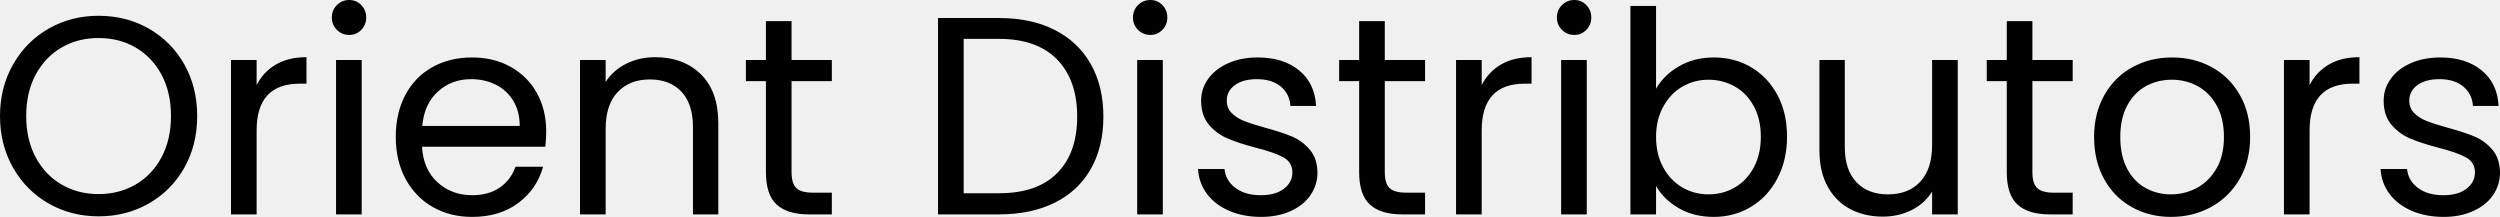
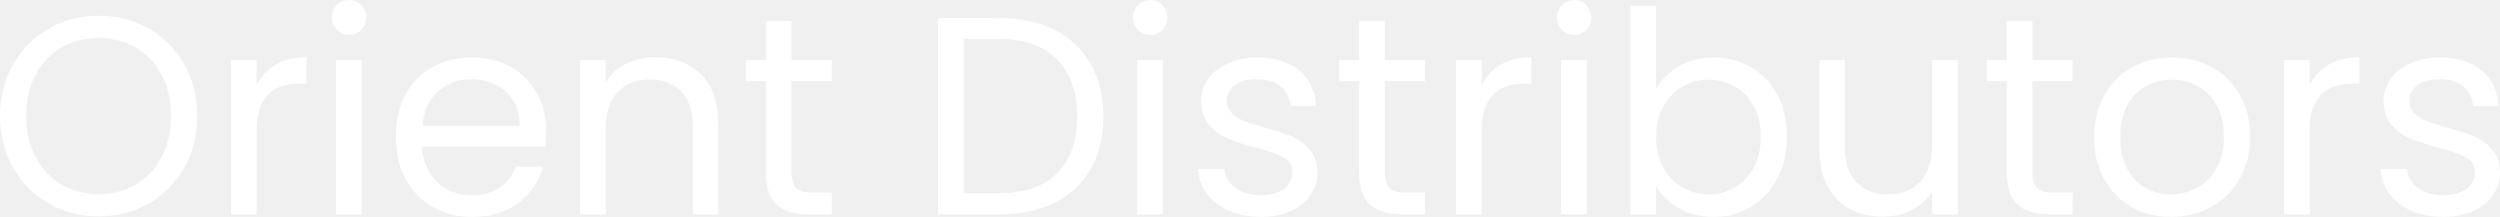
<svg xmlns="http://www.w3.org/2000/svg" viewBox="0 14.45 443.75 38.5" data-asc="1.05" width="443.75" height="38.5">
  <defs />
-   <g fill="#000000">
+   <g fill="#ffffff">
    <g transform="translate(0, 0)">
      <path d="M17.50 52.85Q12.65 52.85 8.65 50.58Q4.65 48.30 2.33 44.23Q0 40.15 0 35.05Q0 29.95 2.33 25.88Q4.65 21.80 8.65 19.52Q12.65 17.25 17.50 17.25Q22.40 17.25 26.40 19.52Q30.40 21.80 32.70 25.85Q35 29.90 35 35.05Q35 40.20 32.70 44.25Q30.40 48.30 26.40 50.58Q22.40 52.85 17.50 52.85M17.50 48.90Q21.15 48.90 24.08 47.20Q27.00 45.50 28.68 42.35Q30.35 39.20 30.35 35.05Q30.35 30.85 28.68 27.72Q27.00 24.60 24.10 22.90Q21.20 21.20 17.50 21.20Q13.80 21.20 10.90 22.90Q8 24.60 6.32 27.72Q4.65 30.85 4.65 35.05Q4.65 39.20 6.32 42.35Q8 45.50 10.93 47.20Q13.85 48.90 17.50 48.90ZM45.55 29.55Q46.75 27.20 48.98 25.90Q51.20 24.60 54.40 24.60L54.40 29.30L53.20 29.30Q45.55 29.30 45.55 37.60L45.55 52.50L41.00 52.50L41.00 25.10L45.55 25.10L45.55 29.55ZM62.00 20.65Q60.70 20.65 59.80 19.75Q58.90 18.85 58.90 17.55Q58.90 16.25 59.80 15.35Q60.70 14.45 62.00 14.45Q63.25 14.45 64.13 15.35Q65.00 16.25 65.00 17.55Q65.00 18.85 64.13 19.75Q63.25 20.65 62.00 20.65M64.20 25.10L64.20 52.50L59.65 52.50L59.65 25.10L64.20 25.10ZM96.95 37.75Q96.95 39.05 96.80 40.50L74.90 40.50Q75.15 44.55 77.68 46.83Q80.20 49.10 83.80 49.10Q86.75 49.10 88.73 47.73Q90.70 46.35 91.50 44.05L96.40 44.05Q95.30 48 92.00 50.48Q88.70 52.95 83.80 52.95Q79.90 52.95 76.83 51.20Q73.75 49.45 72.00 46.23Q70.25 43 70.25 38.75Q70.25 34.50 71.95 31.30Q73.65 28.10 76.73 26.38Q79.80 24.65 83.80 24.65Q87.70 24.65 90.70 26.35Q93.70 28.05 95.33 31.02Q96.95 34 96.95 37.75M92.25 36.80Q92.25 34.20 91.10 32.33Q89.95 30.45 87.98 29.47Q86.00 28.50 83.60 28.50Q80.15 28.50 77.73 30.70Q75.30 32.90 74.95 36.80L92.25 36.80ZM116.30 24.60Q121.30 24.60 124.40 27.63Q127.50 30.65 127.50 36.35L127.50 52.50L123.00 52.50L123.00 37Q123.00 32.90 120.95 30.72Q118.90 28.55 115.35 28.55Q111.75 28.55 109.63 30.80Q107.50 33.05 107.50 37.35L107.50 52.50L102.95 52.50L102.95 25.10L107.50 25.10L107.50 29Q108.85 26.90 111.18 25.75Q113.50 24.60 116.30 24.60ZM140.50 28.85L140.50 45Q140.50 47 141.35 47.83Q142.20 48.65 144.30 48.65L147.65 48.65L147.65 52.50L143.55 52.50Q139.75 52.50 137.85 50.75Q135.95 49 135.95 45L135.95 28.85L132.40 28.85L132.40 25.10L135.95 25.10L135.95 18.20L140.50 18.20L140.50 25.10L147.65 25.10L147.65 28.85L140.50 28.85ZM177.35 17.65Q183.05 17.65 187.23 19.77Q191.40 21.90 193.63 25.85Q195.85 29.80 195.85 35.15Q195.85 40.50 193.63 44.42Q191.40 48.35 187.23 50.42Q183.05 52.50 177.35 52.50L166.50 52.50L166.50 17.65L177.35 17.65M177.35 48.75Q184.10 48.75 187.65 45.17Q191.20 41.60 191.20 35.15Q191.20 28.65 187.63 25Q184.05 21.35 177.35 21.35L171.05 21.35L171.05 48.75L177.35 48.75ZM204.20 20.65Q202.90 20.65 202 19.75Q201.10 18.85 201.10 17.55Q201.10 16.25 202 15.35Q202.90 14.45 204.20 14.45Q205.45 14.45 206.32 15.35Q207.20 16.25 207.20 17.55Q207.20 18.85 206.32 19.75Q205.45 20.65 204.20 20.65M206.40 25.10L206.40 52.50L201.85 52.50L201.85 25.10L206.40 25.10ZM223.85 52.95Q220.70 52.95 218.20 51.88Q215.70 50.80 214.25 48.88Q212.80 46.95 212.65 44.45L217.35 44.45Q217.55 46.50 219.28 47.80Q221 49.10 223.80 49.10Q226.40 49.10 227.90 47.95Q229.40 46.80 229.40 45.05Q229.40 43.25 227.80 42.38Q226.20 41.50 222.85 40.65Q219.80 39.85 217.88 39.02Q215.95 38.20 214.58 36.58Q213.20 34.95 213.20 32.30Q213.20 30.20 214.45 28.45Q215.70 26.70 218 25.67Q220.30 24.65 223.25 24.65Q227.80 24.65 230.60 26.95Q233.40 29.25 233.60 33.25L229.05 33.25Q228.90 31.10 227.33 29.80Q225.75 28.50 223.10 28.50Q220.65 28.50 219.20 29.55Q217.75 30.60 217.75 32.30Q217.75 33.65 218.63 34.52Q219.50 35.40 220.83 35.92Q222.15 36.45 224.50 37.10Q227.45 37.90 229.30 38.67Q231.15 39.45 232.48 41Q233.80 42.55 233.85 45.05Q233.85 47.30 232.60 49.10Q231.35 50.90 229.08 51.92Q226.80 52.95 223.85 52.95ZM245.80 28.85L245.80 45Q245.80 47 246.65 47.83Q247.50 48.65 249.60 48.65L252.95 48.65L252.95 52.50L248.85 52.50Q245.05 52.50 243.15 50.75Q241.25 49 241.25 45L241.25 28.85L237.70 28.85L237.70 25.10L241.25 25.10L241.25 18.20L245.80 18.20L245.80 25.10L252.95 25.10L252.95 28.85L245.80 28.85ZM263 29.55Q264.20 27.20 266.43 25.90Q268.65 24.60 271.85 24.60L271.85 29.30L270.65 29.30Q263 29.30 263 37.60L263 52.50L258.45 52.50L258.45 25.10L263 25.10L263 29.55ZM279.45 20.65Q278.15 20.65 277.25 19.75Q276.35 18.85 276.35 17.55Q276.35 16.25 277.25 15.35Q278.15 14.45 279.45 14.45Q280.70 14.45 281.57 15.35Q282.45 16.25 282.45 17.55Q282.45 18.85 281.57 19.75Q280.70 20.65 279.45 20.65M281.65 25.10L281.65 52.50L277.10 52.50L277.10 25.10L281.65 25.10ZM293.95 30.20Q295.35 27.75 298.05 26.20Q300.75 24.65 304.20 24.65Q307.90 24.65 310.85 26.40Q313.80 28.15 315.50 31.32Q317.20 34.50 317.20 38.70Q317.20 42.85 315.50 46.10Q313.80 49.35 310.82 51.15Q307.85 52.95 304.20 52.95Q300.65 52.95 297.98 51.40Q295.30 49.85 293.95 47.45L293.95 52.50L289.40 52.50L289.40 15.50L293.95 15.50L293.95 30.20M312.55 38.70Q312.55 35.60 311.30 33.30Q310.05 31 307.93 29.80Q305.80 28.60 303.25 28.60Q300.75 28.60 298.63 29.82Q296.50 31.05 295.23 33.38Q293.95 35.70 293.95 38.75Q293.95 41.85 295.23 44.17Q296.50 46.50 298.63 47.73Q300.75 48.95 303.25 48.95Q305.80 48.95 307.93 47.73Q310.05 46.50 311.30 44.17Q312.55 41.85 312.55 38.70ZM347.50 25.10L347.50 52.50L342.95 52.50L342.95 48.45Q341.65 50.55 339.33 51.73Q337 52.90 334.20 52.90Q331 52.90 328.45 51.58Q325.90 50.25 324.43 47.60Q322.95 44.95 322.95 41.15L322.95 25.10L327.45 25.10L327.45 40.55Q327.45 44.60 329.50 46.77Q331.55 48.95 335.10 48.95Q338.75 48.95 340.85 46.70Q342.95 44.45 342.95 40.15L342.95 25.10L347.50 25.10ZM360.75 28.85L360.75 45Q360.75 47 361.60 47.83Q362.45 48.65 364.55 48.65L367.90 48.65L367.90 52.50L363.80 52.50Q360 52.50 358.10 50.75Q356.20 49 356.20 45L356.20 28.85L352.65 28.85L352.65 25.10L356.20 25.10L356.20 18.20L360.75 18.20L360.75 25.10L367.90 25.10L367.90 28.85L360.75 28.85ZM385.35 52.95Q381.50 52.95 378.38 51.20Q375.25 49.45 373.48 46.23Q371.70 43 371.70 38.75Q371.70 34.55 373.53 31.32Q375.35 28.10 378.50 26.38Q381.65 24.65 385.55 24.65Q389.45 24.65 392.60 26.38Q395.75 28.10 397.57 31.30Q399.40 34.50 399.40 38.75Q399.40 43 397.53 46.23Q395.65 49.45 392.45 51.20Q389.25 52.95 385.35 52.95M385.35 48.95Q387.80 48.95 389.95 47.80Q392.10 46.65 393.43 44.35Q394.75 42.05 394.75 38.75Q394.75 35.45 393.45 33.15Q392.15 30.85 390.05 29.72Q387.95 28.60 385.50 28.60Q383 28.60 380.93 29.72Q378.85 30.85 377.60 33.15Q376.35 35.45 376.35 38.75Q376.35 42.10 377.57 44.40Q378.80 46.70 380.85 47.83Q382.90 48.95 385.35 48.95ZM409.95 29.55Q411.15 27.20 413.38 25.90Q415.60 24.60 418.80 24.60L418.80 29.30L417.60 29.30Q409.95 29.30 409.95 37.60L409.95 52.50L405.40 52.50L405.40 25.10L409.95 25.10L409.95 29.55ZM433.75 52.95Q430.60 52.95 428.10 51.88Q425.60 50.80 424.15 48.88Q422.70 46.95 422.55 44.45L427.25 44.45Q427.45 46.50 429.18 47.80Q430.90 49.10 433.70 49.10Q436.30 49.10 437.80 47.95Q439.30 46.80 439.30 45.05Q439.30 43.25 437.70 42.38Q436.10 41.50 432.75 40.65Q429.70 39.85 427.77 39.02Q425.85 38.20 424.47 36.58Q423.10 34.95 423.10 32.30Q423.10 30.20 424.35 28.45Q425.60 26.70 427.90 25.67Q430.20 24.65 433.15 24.65Q437.70 24.65 440.50 26.95Q443.30 29.25 443.50 33.25L438.95 33.25Q438.80 31.10 437.22 29.80Q435.65 28.50 433 28.50Q430.55 28.50 429.10 29.55Q427.65 30.60 427.65 32.30Q427.65 33.65 428.52 34.52Q429.40 35.40 430.72 35.92Q432.05 36.45 434.40 37.10Q437.35 37.90 439.20 38.67Q441.05 39.45 442.38 41Q443.70 42.55 443.75 45.05Q443.75 47.30 442.50 49.10Q441.25 50.90 438.97 51.92Q436.70 52.95 433.75 52.95Z" />
    </g>
  </g>
</svg>
